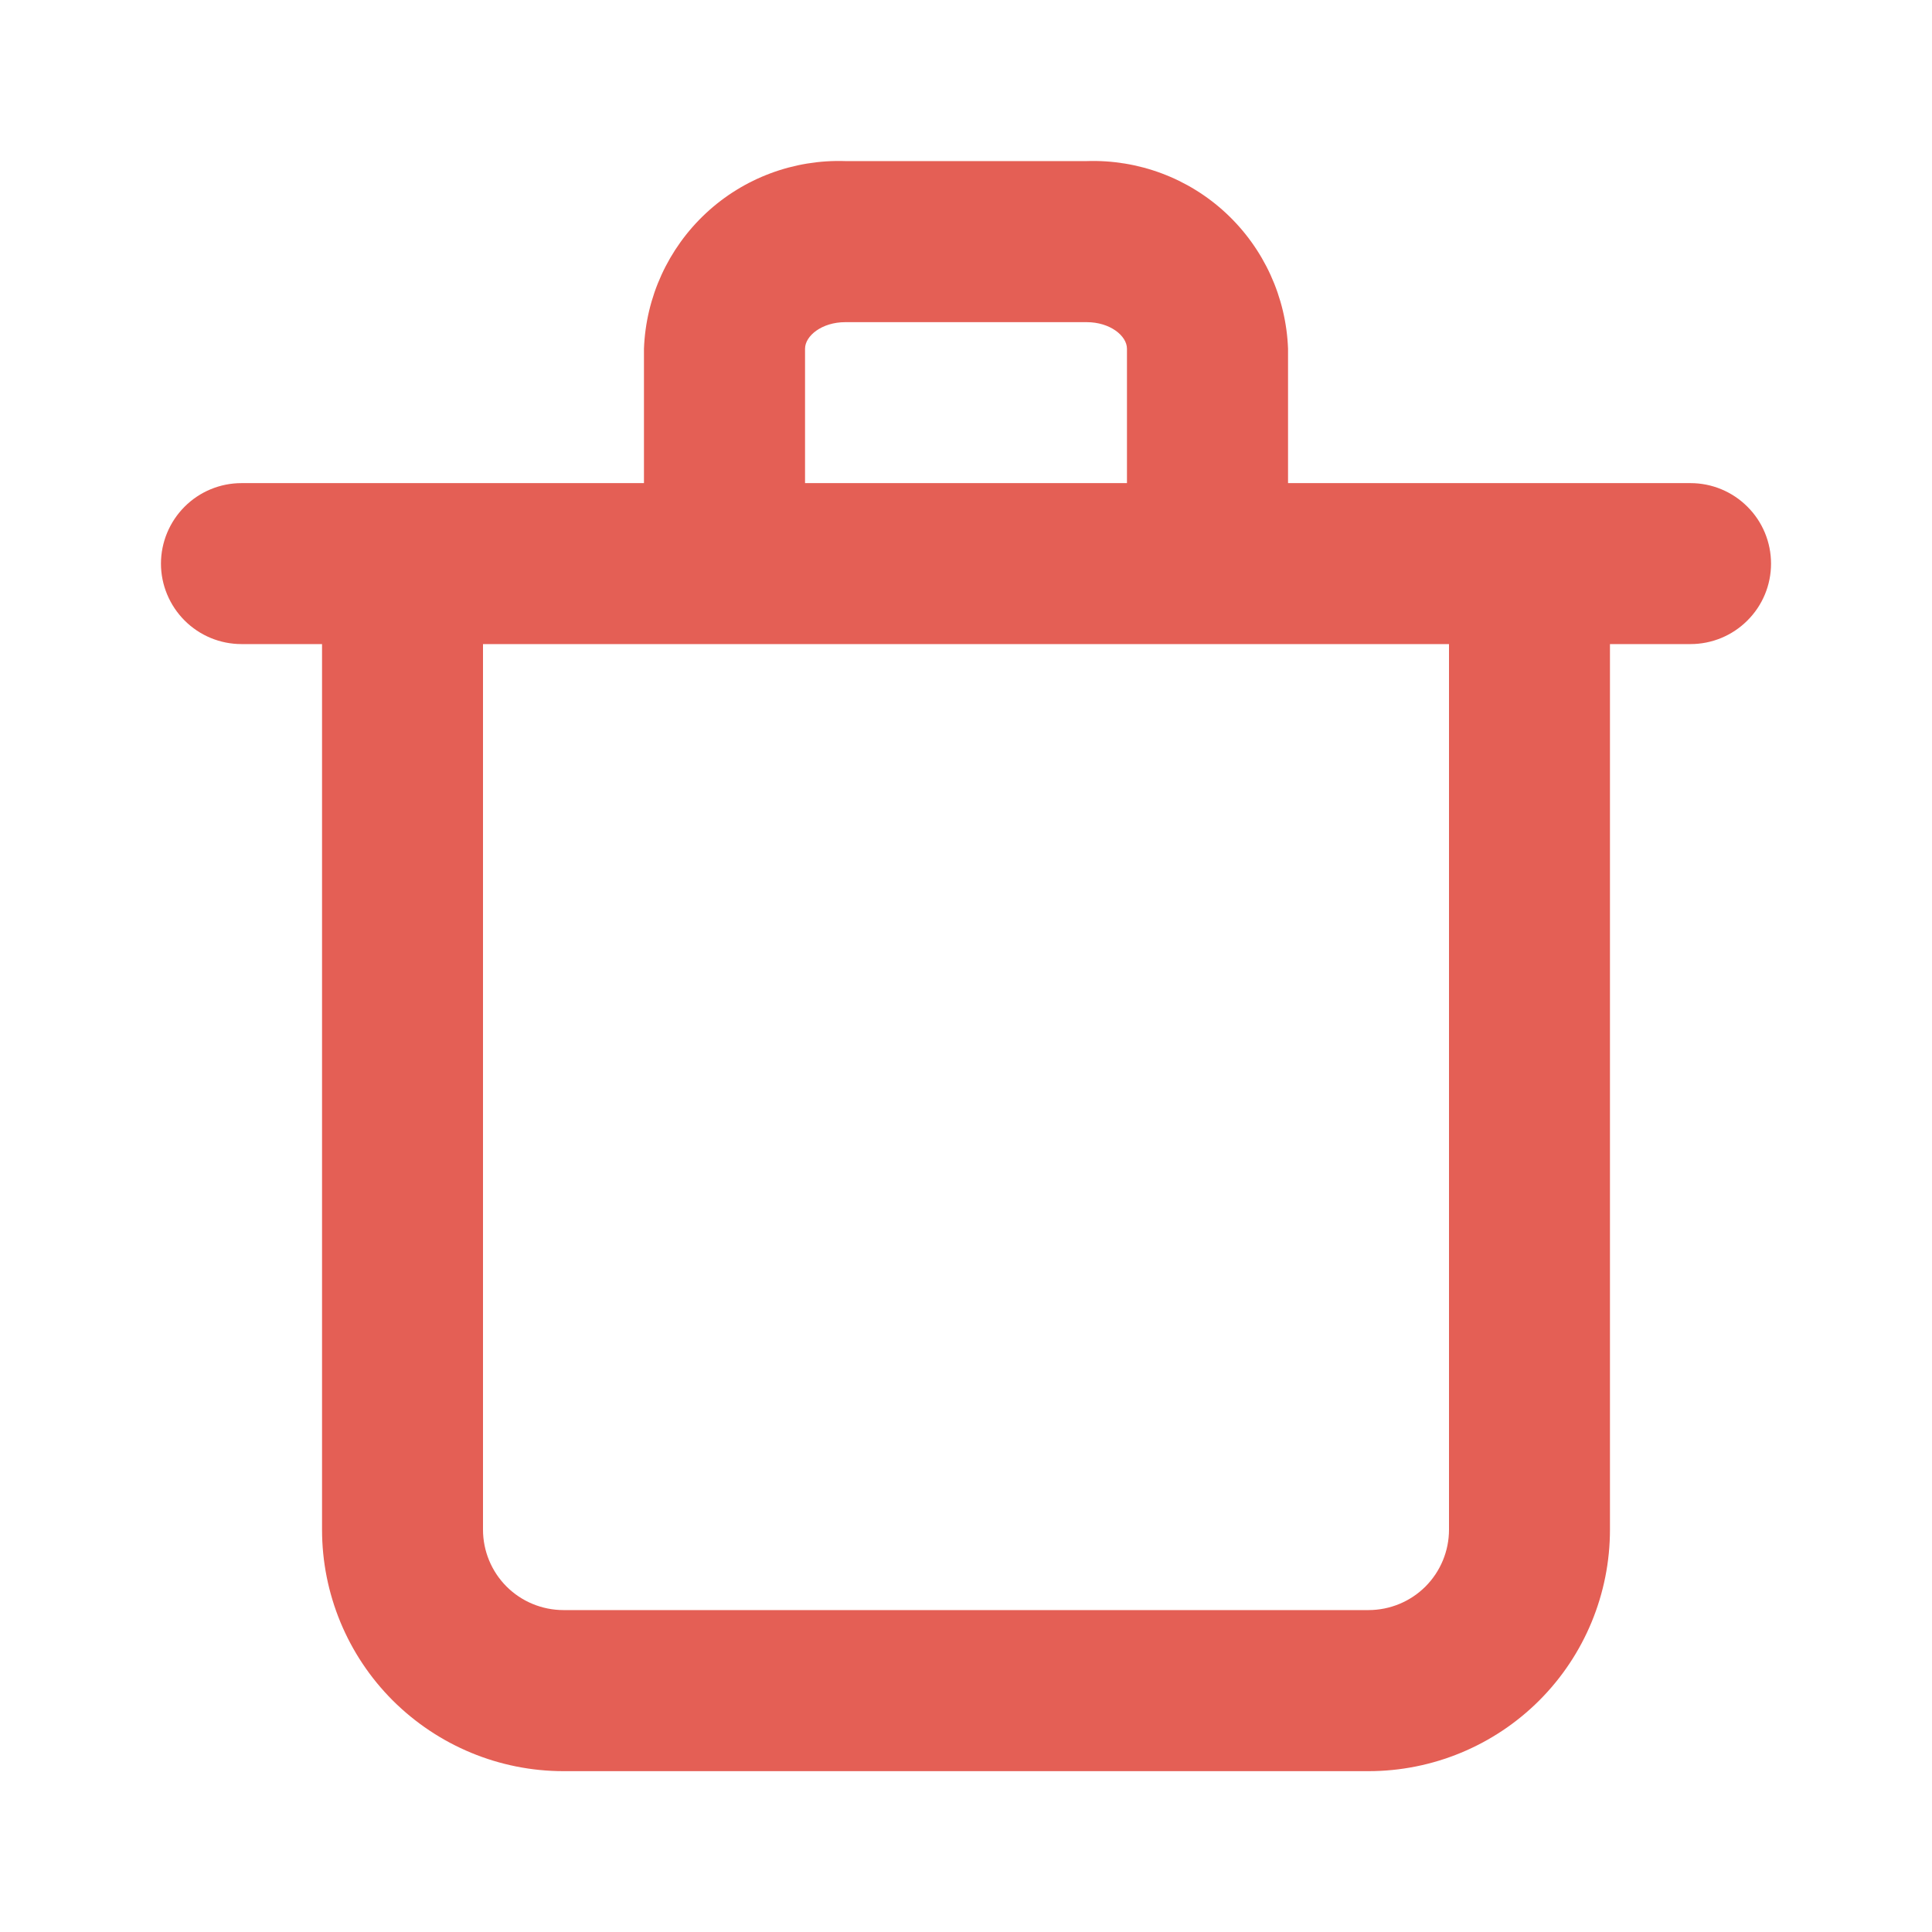
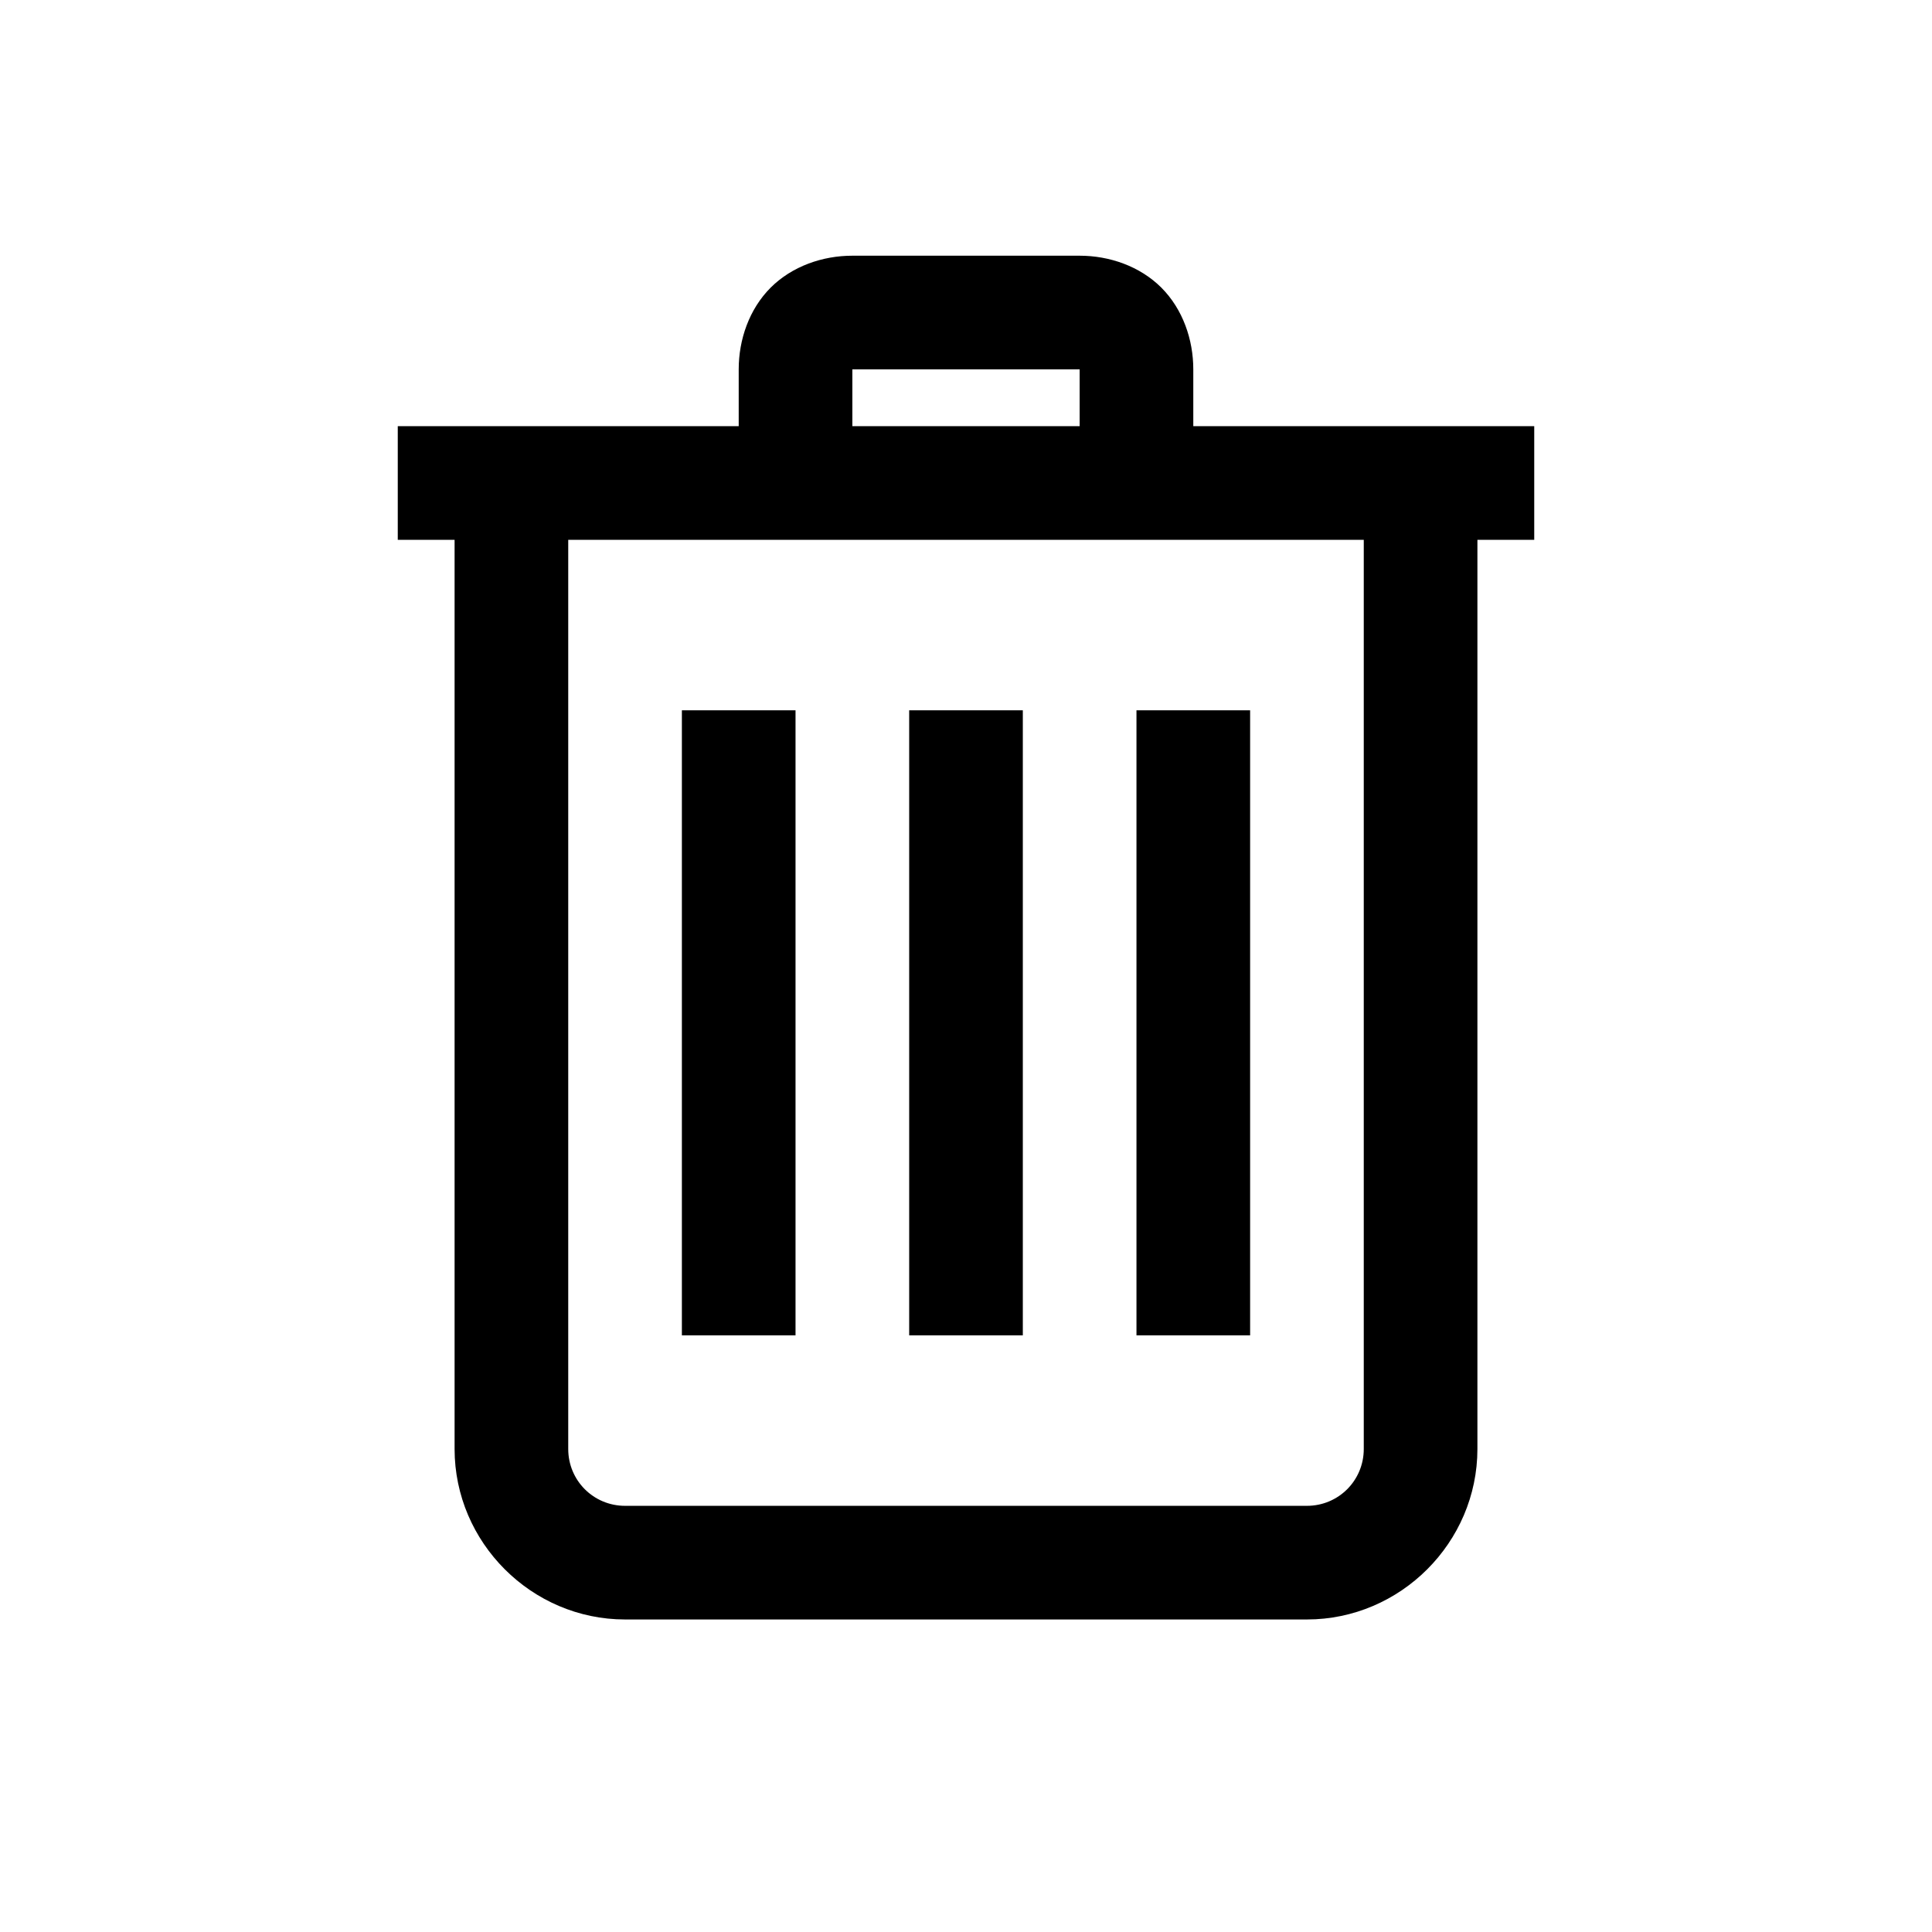
- <svg xmlns="http://www.w3.org/2000/svg" width="16" height="16" viewBox="0 0 16 16" fill="none">
-   <path d="M14 4.001H10.667V2.888C10.651 2.461 10.467 2.058 10.154 1.766C9.842 1.475 9.427 1.32 9 1.334H7C6.573 1.32 6.158 1.475 5.846 1.766C5.533 2.058 5.349 2.461 5.333 2.888V4.001H2C1.823 4.001 1.654 4.071 1.529 4.196C1.404 4.321 1.333 4.491 1.333 4.668C1.333 4.844 1.404 5.014 1.529 5.139C1.654 5.264 1.823 5.334 2 5.334H2.667V12.668C2.667 13.198 2.877 13.707 3.252 14.082C3.628 14.457 4.136 14.668 4.667 14.668H11.333C11.864 14.668 12.373 14.457 12.748 14.082C13.123 13.707 13.333 13.198 13.333 12.668V5.334H14C14.177 5.334 14.346 5.264 14.471 5.139C14.597 5.014 14.667 4.844 14.667 4.668C14.667 4.491 14.597 4.321 14.471 4.196C14.346 4.071 14.177 4.001 14 4.001ZM6.667 2.888C6.667 2.781 6.807 2.668 7 2.668H9C9.193 2.668 9.333 2.781 9.333 2.888V4.001H6.667V2.888ZM12 12.668C12 12.844 11.93 13.014 11.805 13.139C11.68 13.264 11.51 13.334 11.333 13.334H4.667C4.49 13.334 4.32 13.264 4.195 13.139C4.07 13.014 4 12.844 4 12.668V5.334H12V12.668Z" fill="#E45F55" />
+ <svg xmlns="http://www.w3.org/2000/svg" fill="#000000" viewBox="0 0 34 33" width="32px" height="32px">
+   <path d="M 15 4 C 14.477 4 13.941 4.184 13.562 4.562 C 13.184 4.941 13 5.477 13 6 L 13 7 L 7 7 L 7 9 L 8 9 L 8 25 C 8 26.645 9.355 28 11 28 L 23 28 C 24.645 28 26 26.645 26 25 L 26 9 L 27 9 L 27 7 L 21 7 L 21 6 C 21 5.477 20.816 4.941 20.438 4.562 C 20.059 4.184 19.523 4 19 4 Z M 15 6 L 19 6 L 19 7 L 15 7 Z M 10 9 L 24 9 L 24 25 C 24 25.555 23.555 26 23 26 L 11 26 C 10.445 26 10 25.555 10 25 Z M 12 12 L 12 23 L 14 23 L 14 12 Z M 16 12 L 16 23 L 18 23 L 18 12 Z M 20 12 L 20 23 L 22 23 L 22 12 Z" />
</svg>
